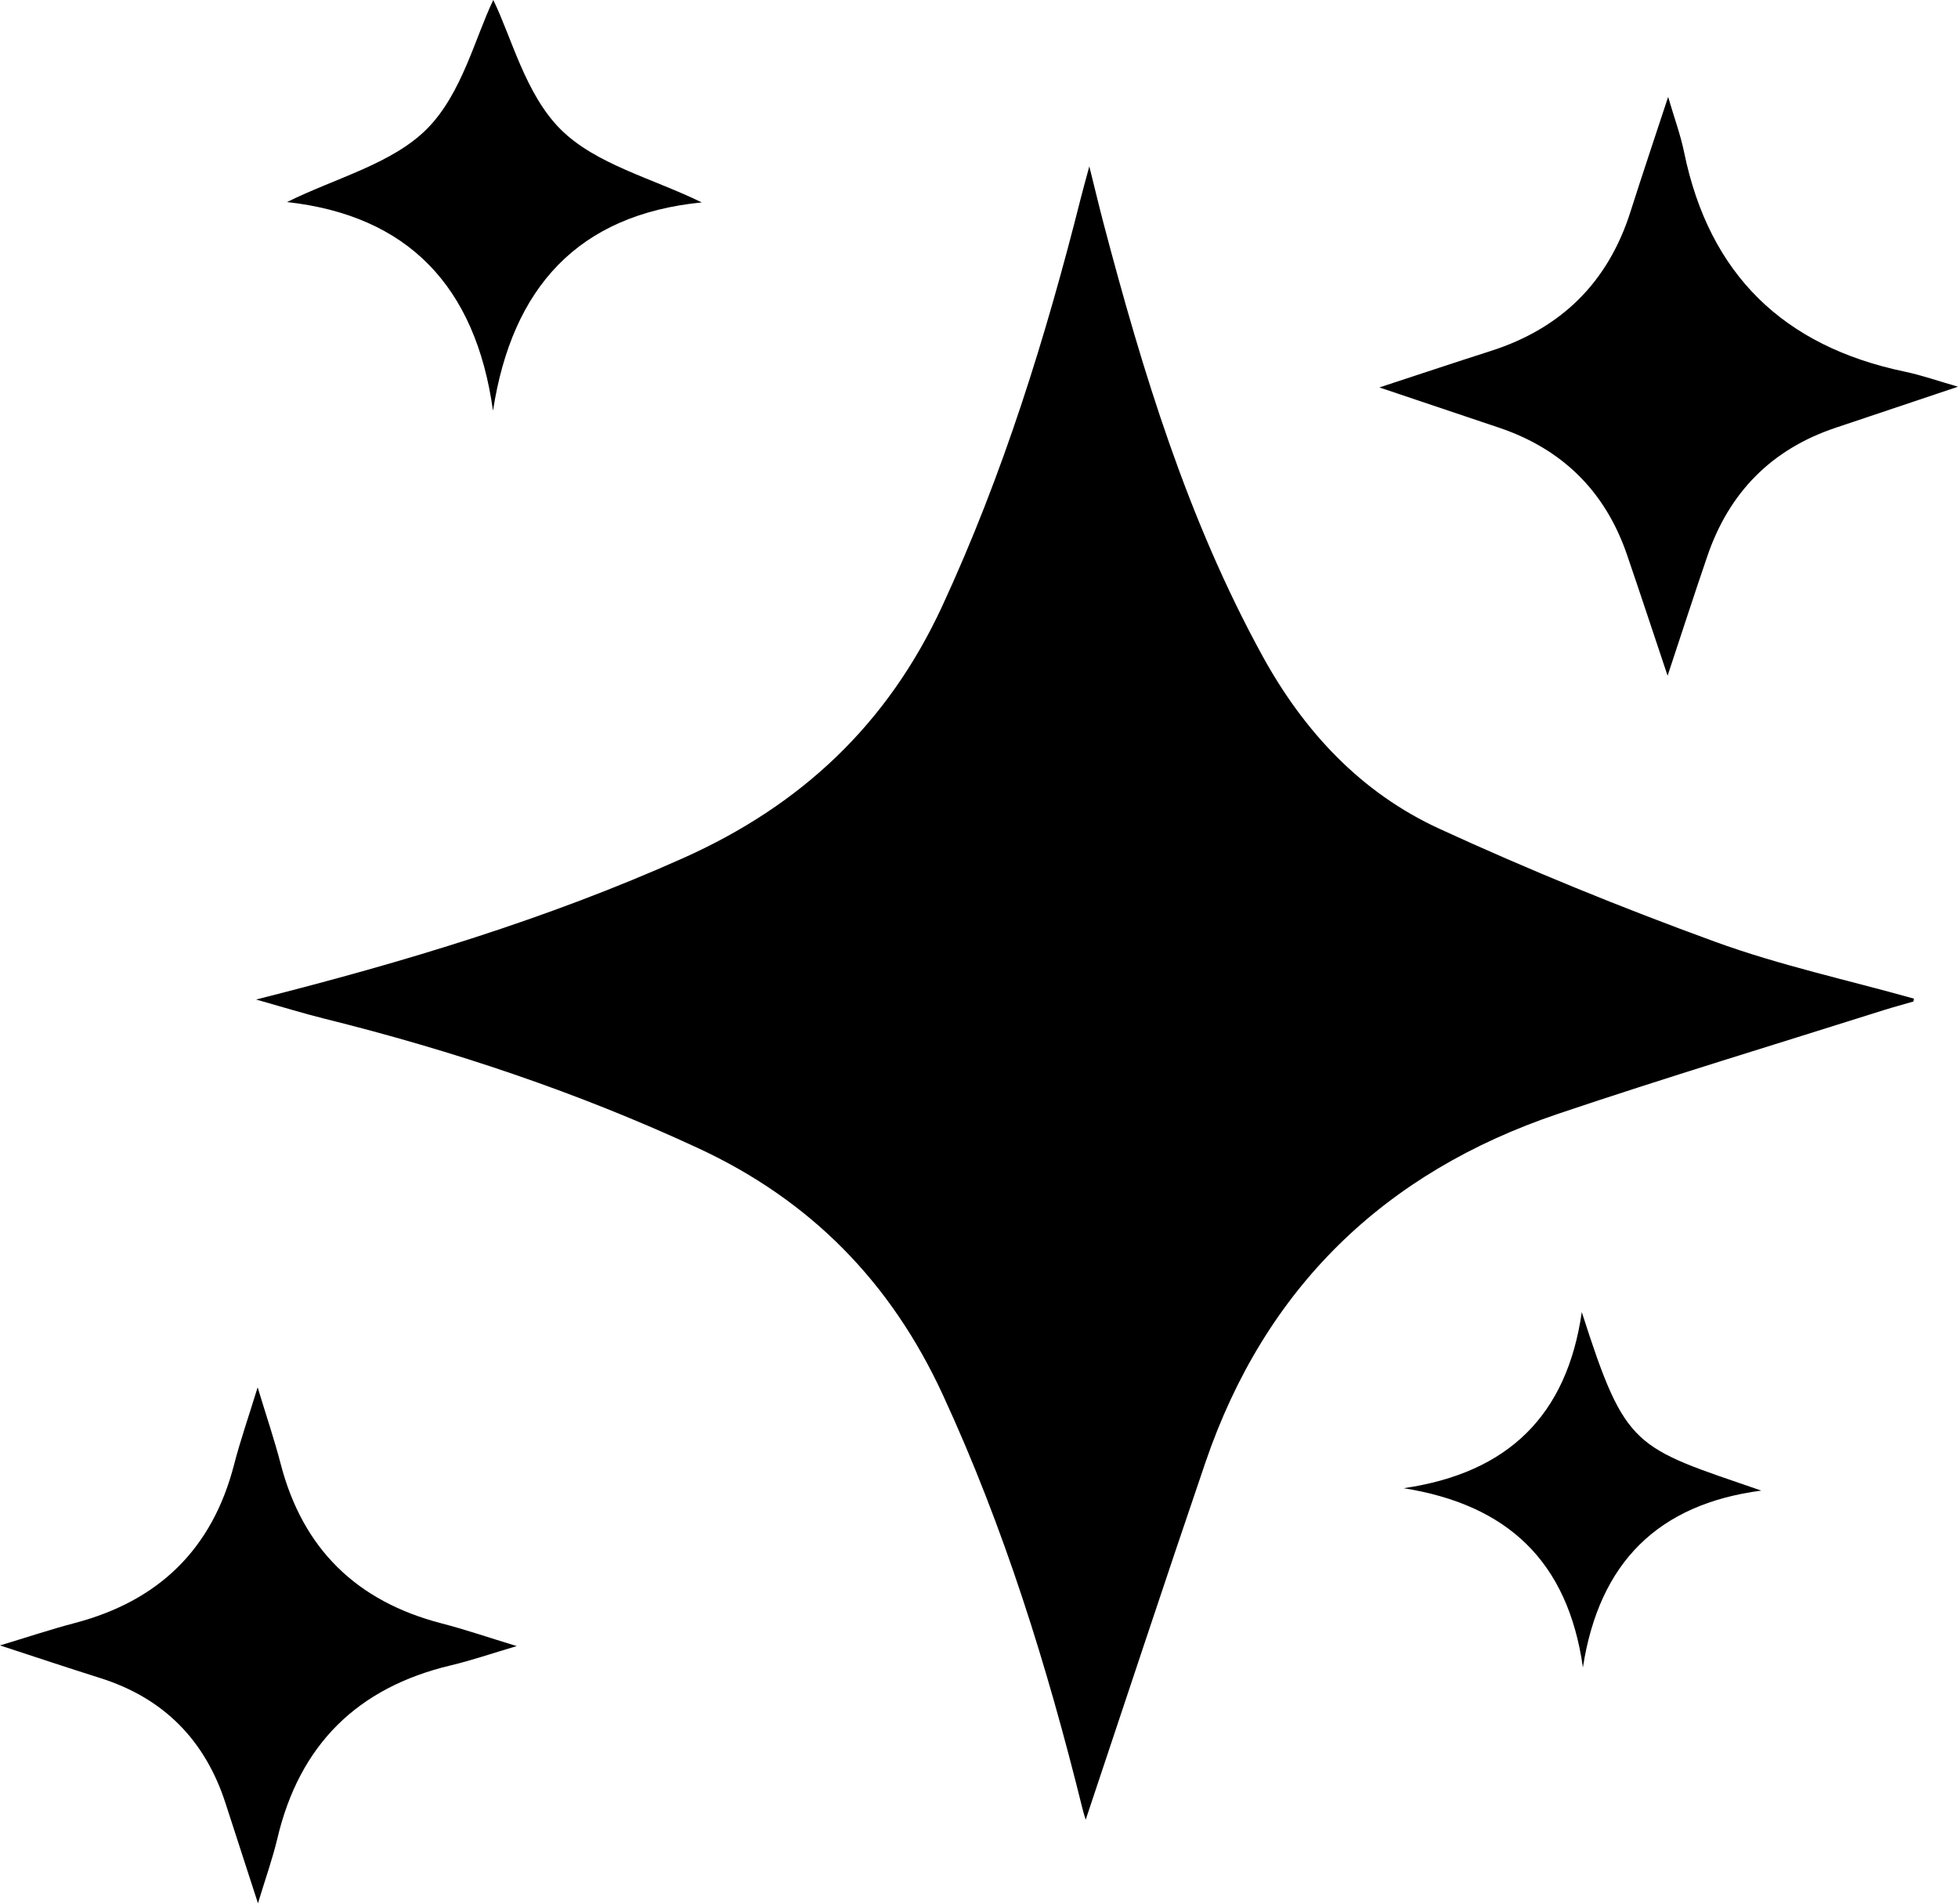
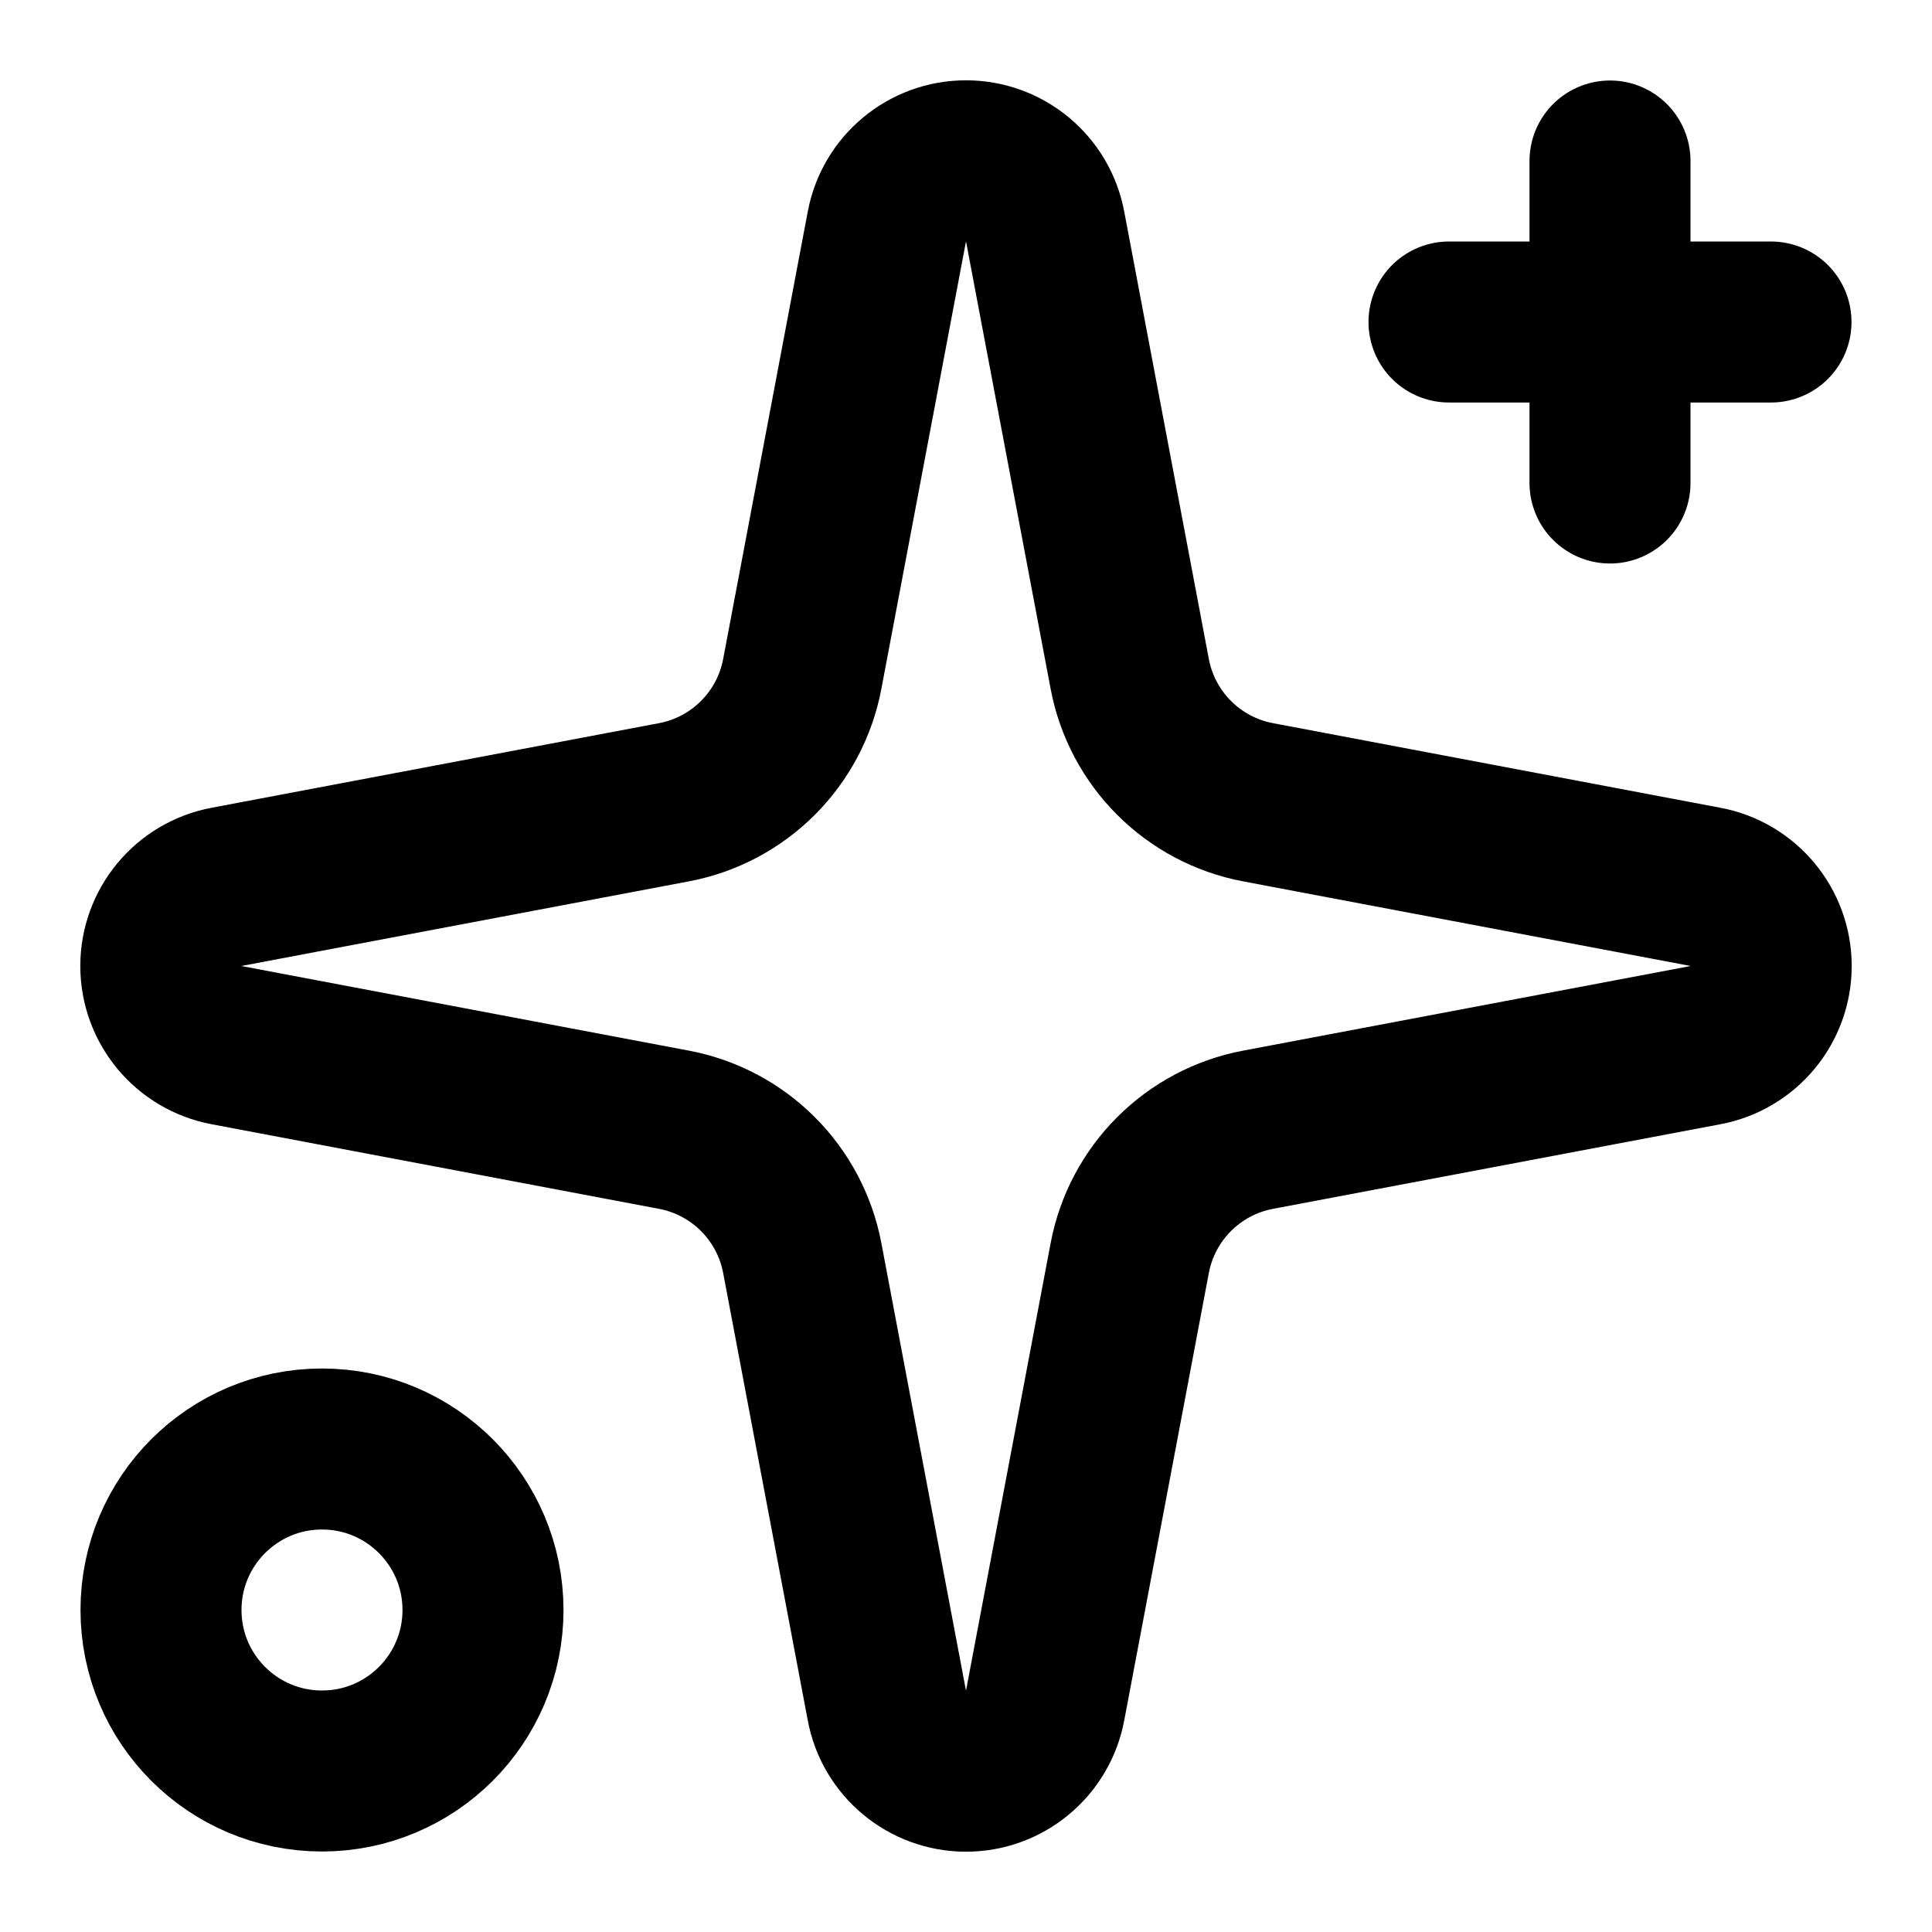
- <svg xmlns="http://www.w3.org/2000/svg" viewBox="0 0 743.77 722.97">
-   <defs>
-     <style>
-       .sparks-1 {
-         fill: CurrentColor;
-       }
-     </style>
-   </defs>
-   <g>
-     <g>
-       <path class="sparks-1" d="M412.41,691.24c14.84-44.35,29.92-90.11,45.48-135.71,22.63-66.32,67.96-110.18,133.97-132.44,41.01-13.83,82.47-26.33,123.74-39.4,3.7-1.17,7.47-2.14,11.19-3.26.14-.04.13-.61.22-1.1-25.22-7.08-51-12.66-75.55-21.61-35.42-12.91-70.46-27.17-104.71-42.92-29.85-13.72-51.54-37.03-67.38-65.99-28.27-51.67-45.27-107.39-60.16-163.91-1.64-6.24-3.13-12.52-5.42-21.71-1.54,5.72-2.39,8.72-3.15,11.73-13.4,53.19-29.6,105.35-52.73,155.33-20.73,44.78-53.4,75.59-98.47,95.74-51.71,23.11-105.38,39.35-162.15,53.68,9.75,2.75,17.79,5.25,25.96,7.28,48.79,12.12,96.2,27.97,141.93,49.17,42.84,19.87,73.21,50.93,92.93,93.63,23.36,50.57,39.75,103.37,53.08,157.27.53,2.14,1.24,4.22,1.24,4.22Z" />
-       <path class="sparks-1" d="M633.46,256.67c5.06-15.26,9.96-30.42,15.12-45.49,8.24-24.08,24.3-40.48,48.55-48.64,15.04-5.06,30.08-10.1,46.64-15.65-7.48-2.14-13.8-4.37-20.32-5.74-45.98-9.62-74.18-36.92-83.7-83.22-1.41-6.86-3.87-13.5-6.09-21.12-5,15.23-9.78,29.39-14.31,43.63-8.55,26.89-26.36,44.36-53.16,52.91-13.87,4.43-27.68,9.06-42.21,13.82,15.58,5.24,30.44,10.26,45.3,15.24,24.21,8.12,40.51,24.23,48.78,48.38,5.16,15.08,10.15,30.22,15.4,45.89Z" />
-       <path class="sparks-1" d="M196.28,625.27c-10.65-3.24-19.5-6.28-28.53-8.62-32.25-8.34-52.76-28.27-61.15-60.65-2.34-9.02-5.35-17.87-8.73-29.02-3.45,11.23-6.6,20.25-8.98,29.46-8.29,32.06-28.66,51.7-60.47,60.07-9.06,2.38-17.96,5.36-28.42,8.51,13.7,4.47,25.8,8.53,37.97,12.36,24.23,7.63,39.98,23.64,47.74,47.72,3.85,11.96,7.75,23.91,12.28,37.87,2.84-9.38,5.54-16.9,7.37-24.62,8.4-35.58,30.38-57.32,65.87-65.75,7.82-1.86,15.46-4.49,25.06-7.33Z" />
-       <path class="sparks-1" d="M187.28,155.99c7.25-46.86,32.37-74.46,79.29-79.1-18.76-9.2-40.27-14.43-53.65-27.8-13.35-13.34-18.56-34.84-25.54-49.09-6.86,14.18-11.92,35.58-25.13,48.89-13.25,13.35-34.62,18.65-53.22,27.86,45.77,5.09,71.62,31.79,78.24,79.23Z" />
-       <path class="sparks-1" d="M600.86,498.41c-5.62,39.12-27.83,61.1-67.66,66.89,39.39,6.28,62.34,27.68,68.09,68.07,6.16-39.76,28.45-61.99,67.75-67.16-48.45-16.73-51.36-15.34-68.18-67.8Z" />
-     </g>
-   </g>
+ <svg xmlns="http://www.w3.org/2000/svg" viewBox="0 0 24 24" fill="none" stroke="currentColor" stroke-width="2" stroke-linecap="round" stroke-linejoin="round">
+   <path d="M11.017 2.814a1 1 0 0 1 1.966 0l1.051 5.558a2 2 0 0 0 1.594 1.594l5.558 1.051a1 1 0 0 1 0 1.966l-5.558 1.051a2 2 0 0 0-1.594 1.594l-1.051 5.558a1 1 0 0 1-1.966 0l-1.051-5.558a2 2 0 0 0-1.594-1.594l-5.558-1.051a1 1 0 0 1 0-1.966l5.558-1.051a2 2 0 0 0 1.594-1.594z" />
+   <path d="M20 2v4" />
+   <path d="M22 4h-4" />
+   <circle cx="4" cy="20" r="2" />
</svg>
